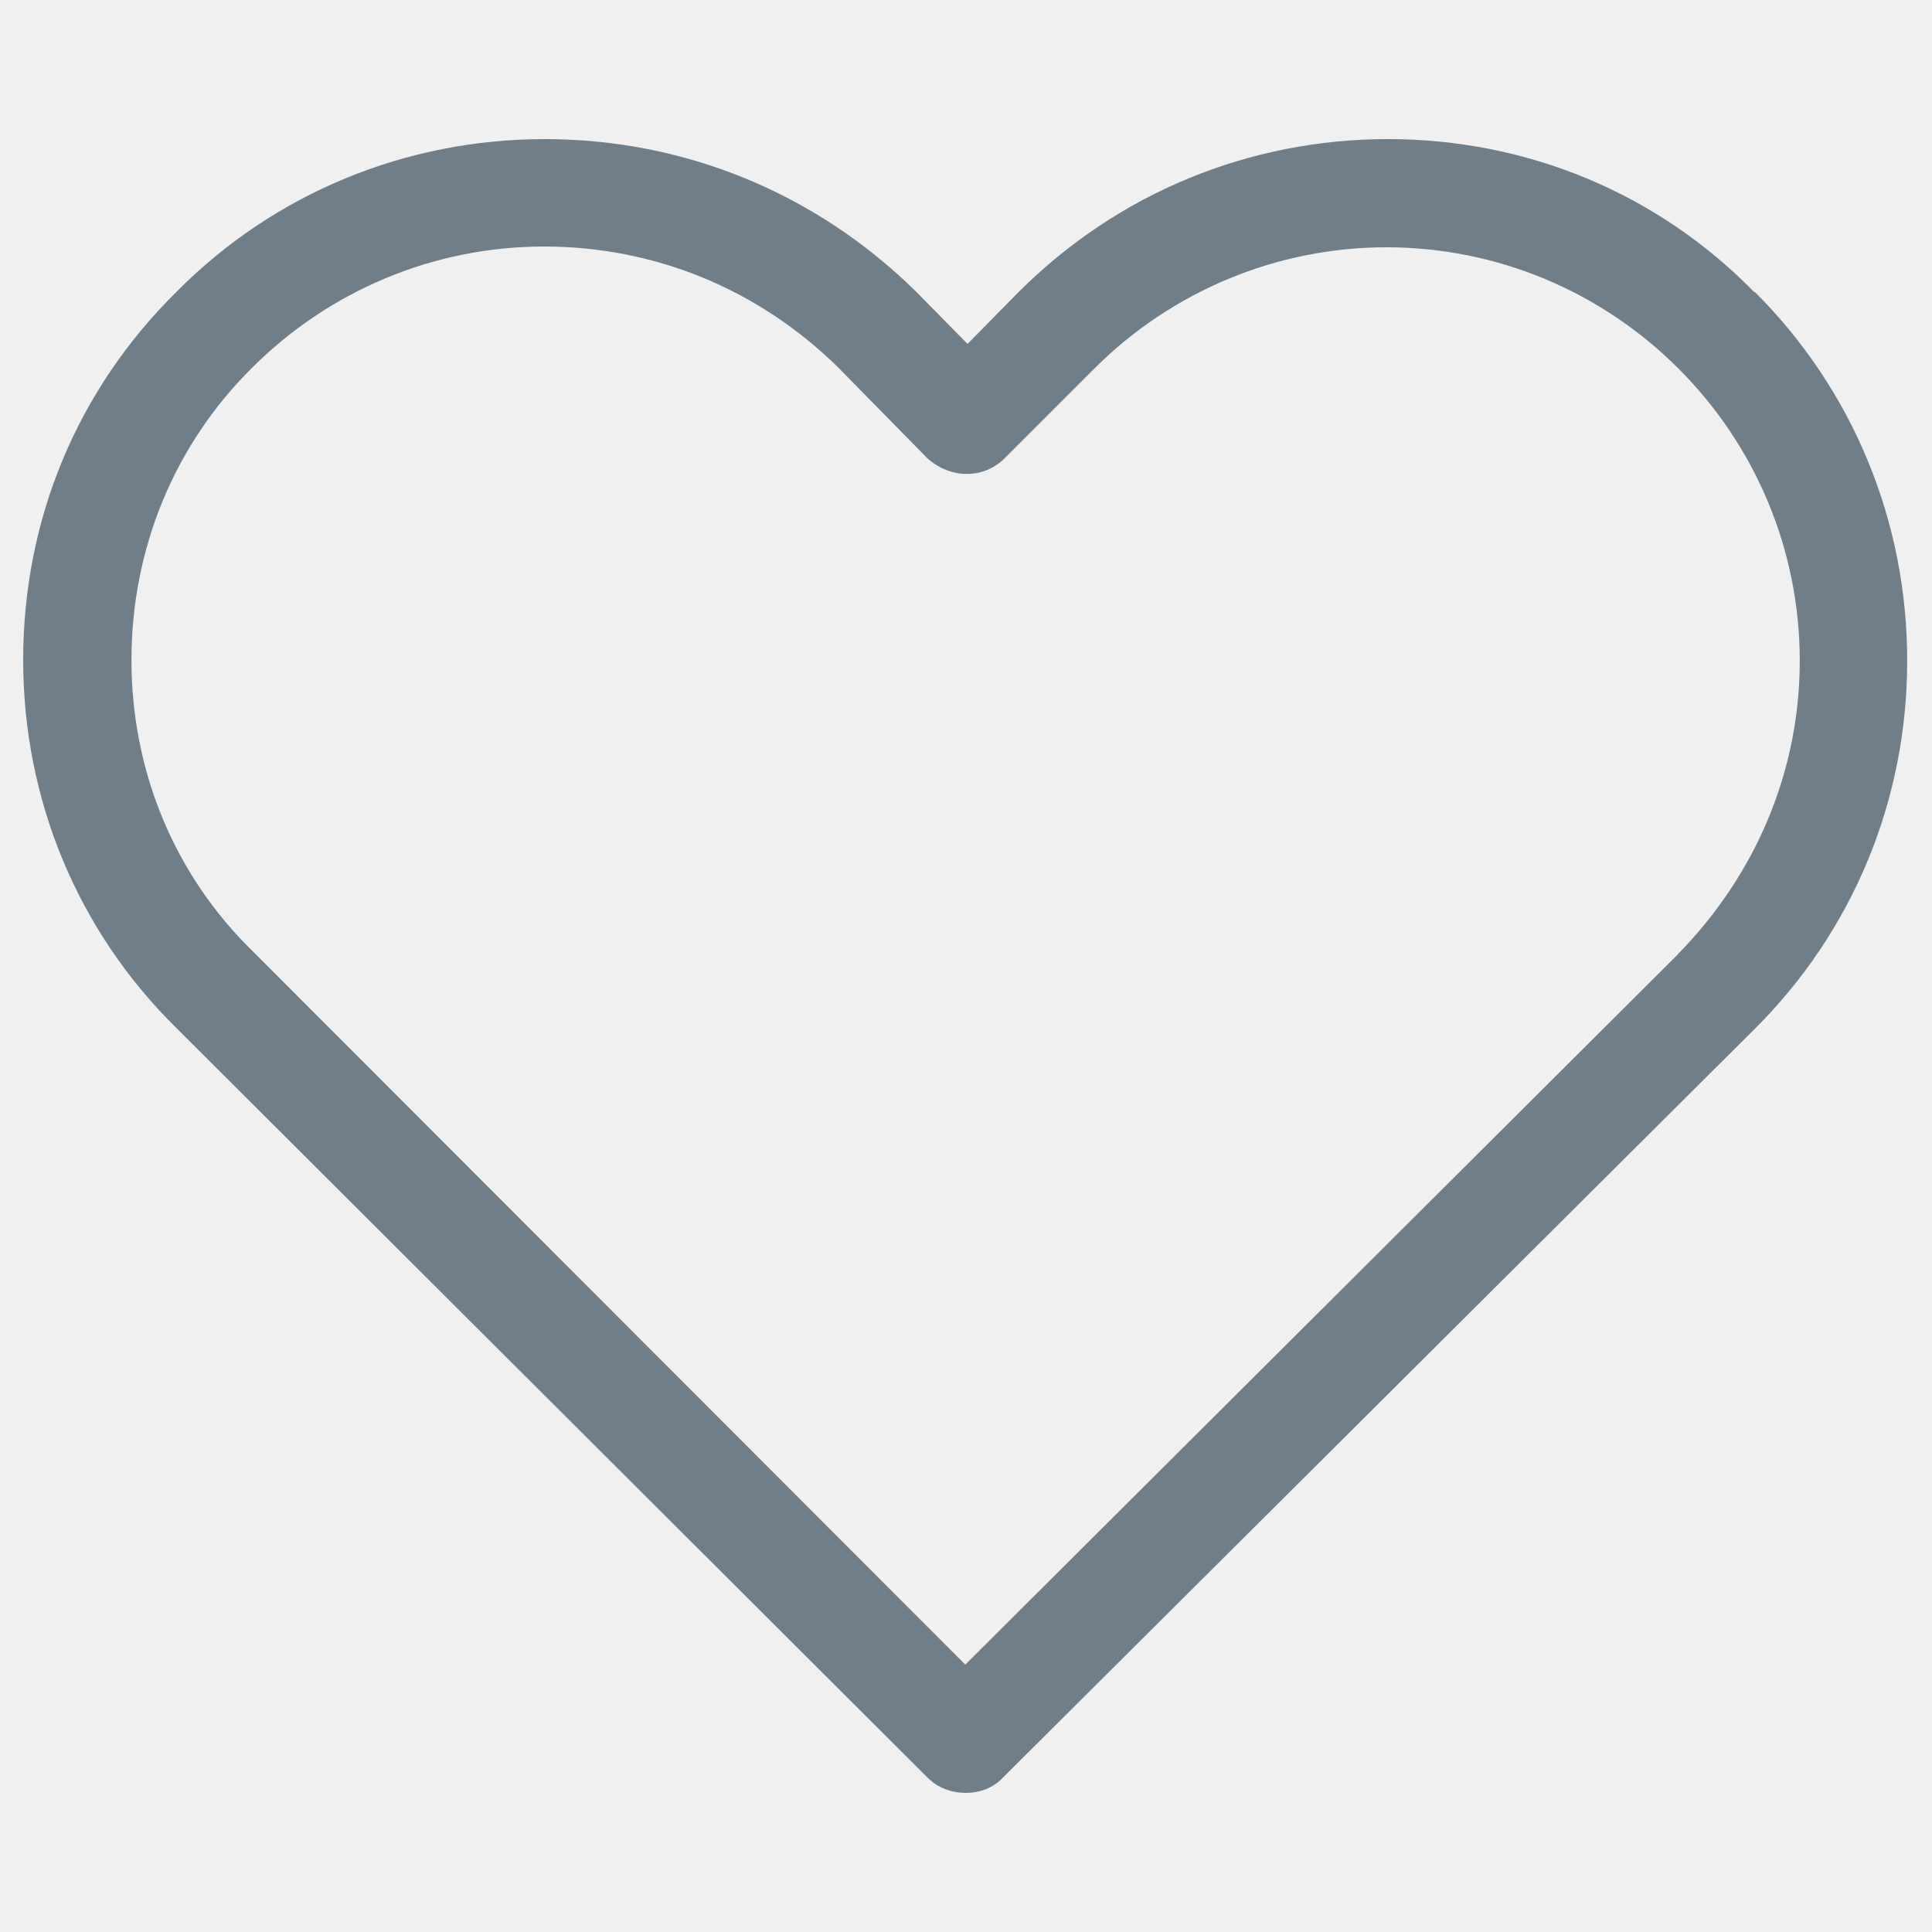
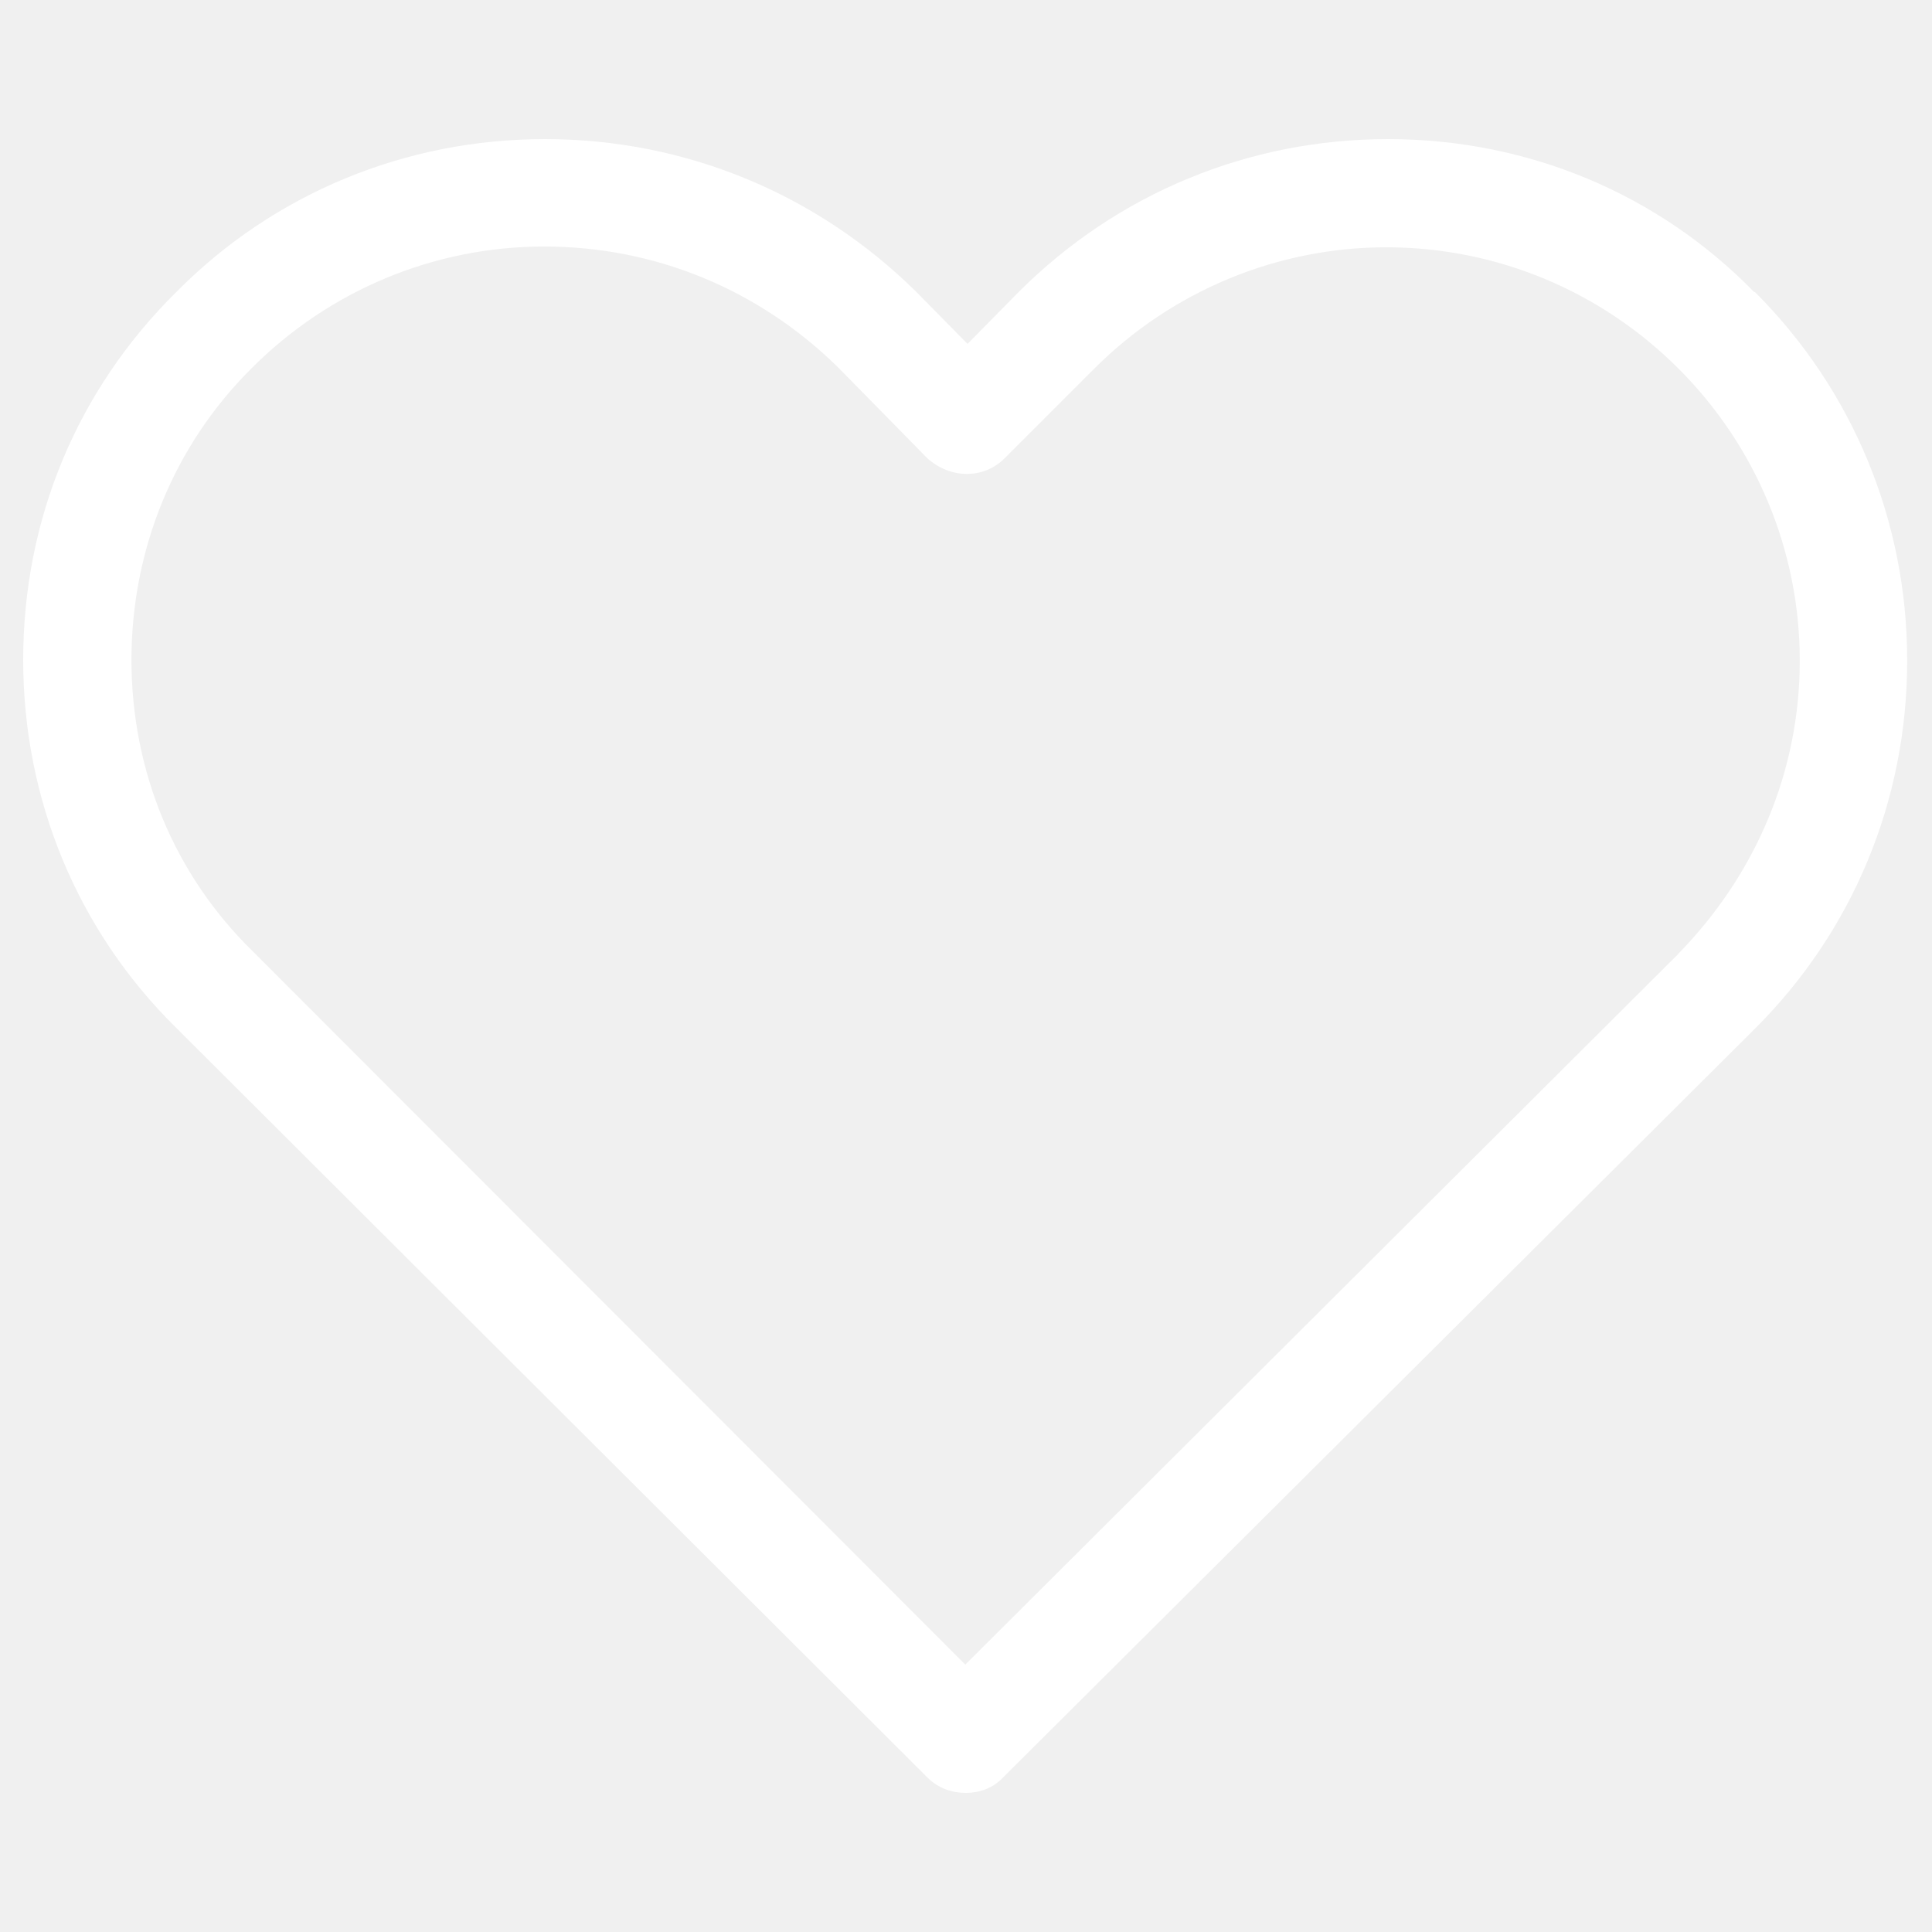
<svg xmlns="http://www.w3.org/2000/svg" x="0px" y="0px" width="25px" height="25px" viewBox="0 0 25 25" enable-background="new 0 0 25 25" xml:space="preserve">
-   <path fill="#707E89" d="M22.7,3.78C21.45,2.5,19.76,1.8,17.96,1.8s-3.5,0.7-4.78,1.98l-0.66,0.67l-0.67-0.68 C10.56,2.5,8.86,1.8,7.05,1.8c-1.8,0-3.5,0.7-4.76,1.97C1,5.04,0.3,6.72,0.3,8.54c0,1.8,0.7,3.5,1.98,4.76L12,23 c0.14,0.141,0.32,0.2,0.5,0.2c0.17,0,0.35-0.06,0.48-0.2l9.72-9.68c1.28-1.271,1.979-2.97,1.979-4.771c0-1.8-0.699-3.5-1.97-4.77 H22.7z M21.721,12.34l-9.23,9.2l-9.21-9.22c-1.03-1-1.58-2.35-1.58-3.78c0-1.43,0.55-2.78,1.56-3.78c1-1,2.35-1.57,3.78-1.57 s2.77,0.55,3.8,1.56L12,5.93c0.3,0.27,0.73,0.27,1,0l1.16-1.16c1-1,2.359-1.57,3.779-1.57s2.771,0.56,3.781,1.57 c1,1,1.569,2.35,1.569,3.78c0,1.43-0.569,2.77-1.58,3.8L21.721,12.34z" />
+   <path fill="#ffffff" d="M22.7,3.78C21.45,2.5,19.76,1.8,17.96,1.8s-3.5,0.7-4.78,1.98l-0.66,0.67l-0.67-0.68 C10.56,2.5,8.86,1.8,7.05,1.8c-1.8,0-3.5,0.7-4.76,1.97C1,5.04,0.3,6.72,0.3,8.54c0,1.8,0.7,3.5,1.98,4.76L12,23 c0.14,0.141,0.32,0.2,0.5,0.2c0.17,0,0.35-0.06,0.48-0.2l9.72-9.68c1.28-1.271,1.979-2.97,1.979-4.771c0-1.8-0.699-3.5-1.97-4.77 H22.7z M21.721,12.34l-9.23,9.2l-9.21-9.22c-1.03-1-1.58-2.35-1.58-3.78c0-1.43,0.55-2.78,1.56-3.78c1-1,2.35-1.57,3.78-1.57 s2.77,0.55,3.8,1.56L12,5.93c0.3,0.27,0.73,0.27,1,0l1.16-1.16c1-1,2.359-1.57,3.779-1.57s2.771,0.56,3.781,1.57 c1,1,1.569,2.35,1.569,3.78c0,1.43-0.569,2.77-1.58,3.8L21.721,12.34z" />
</svg>
